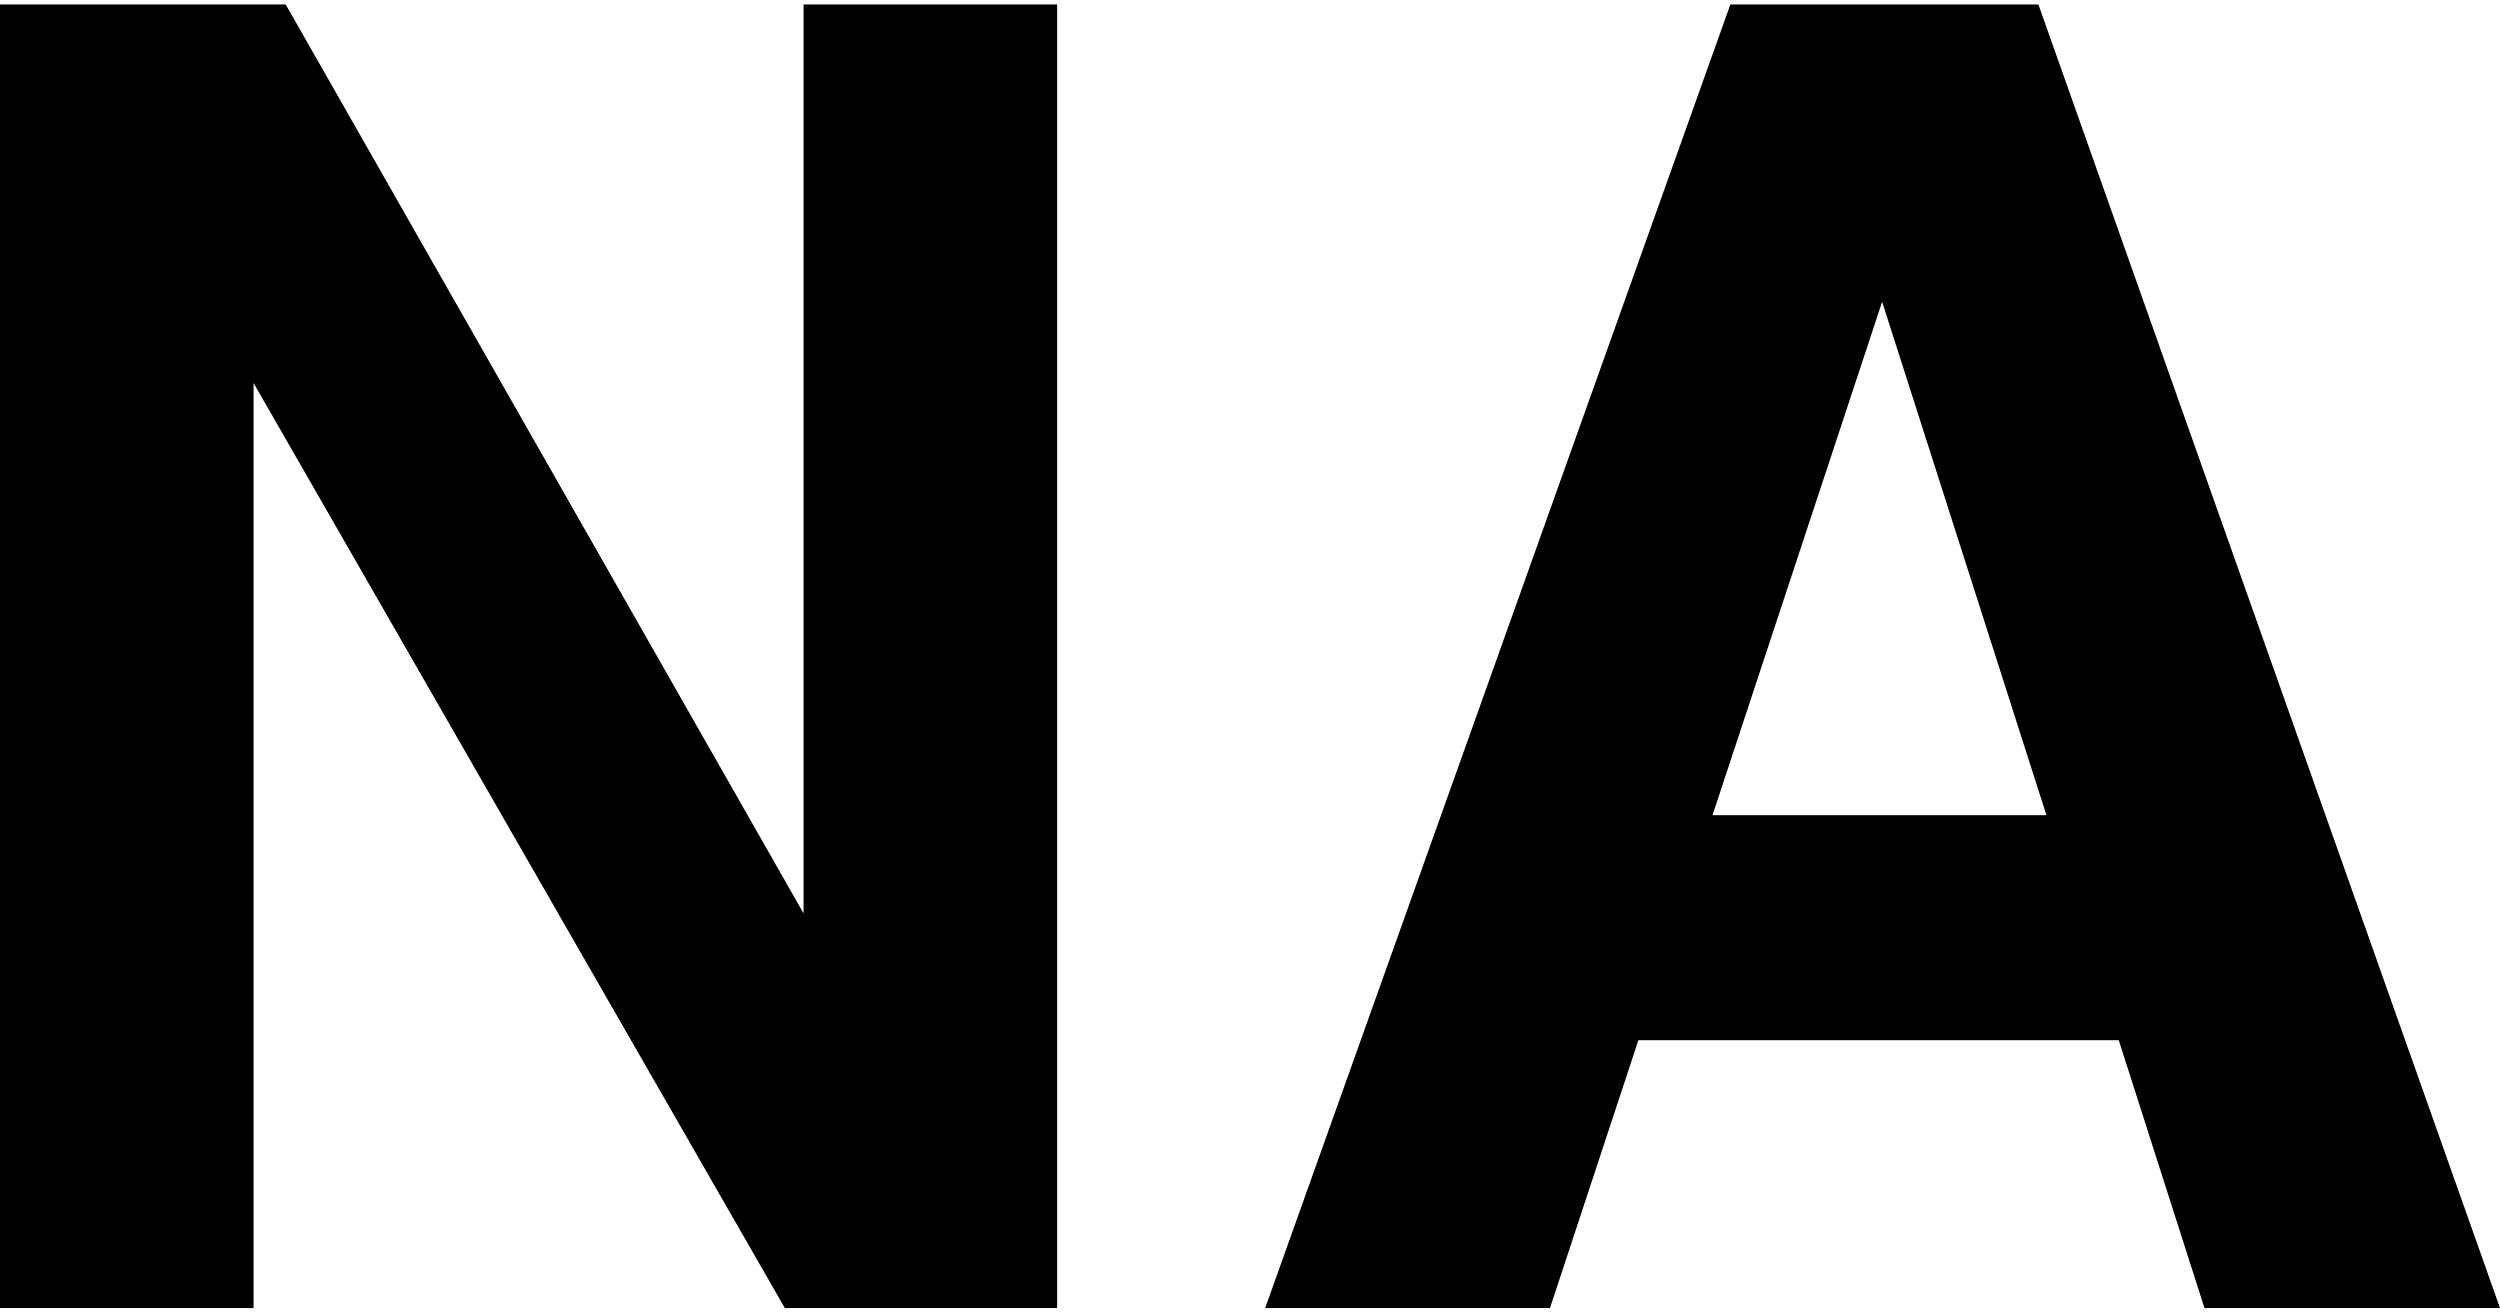
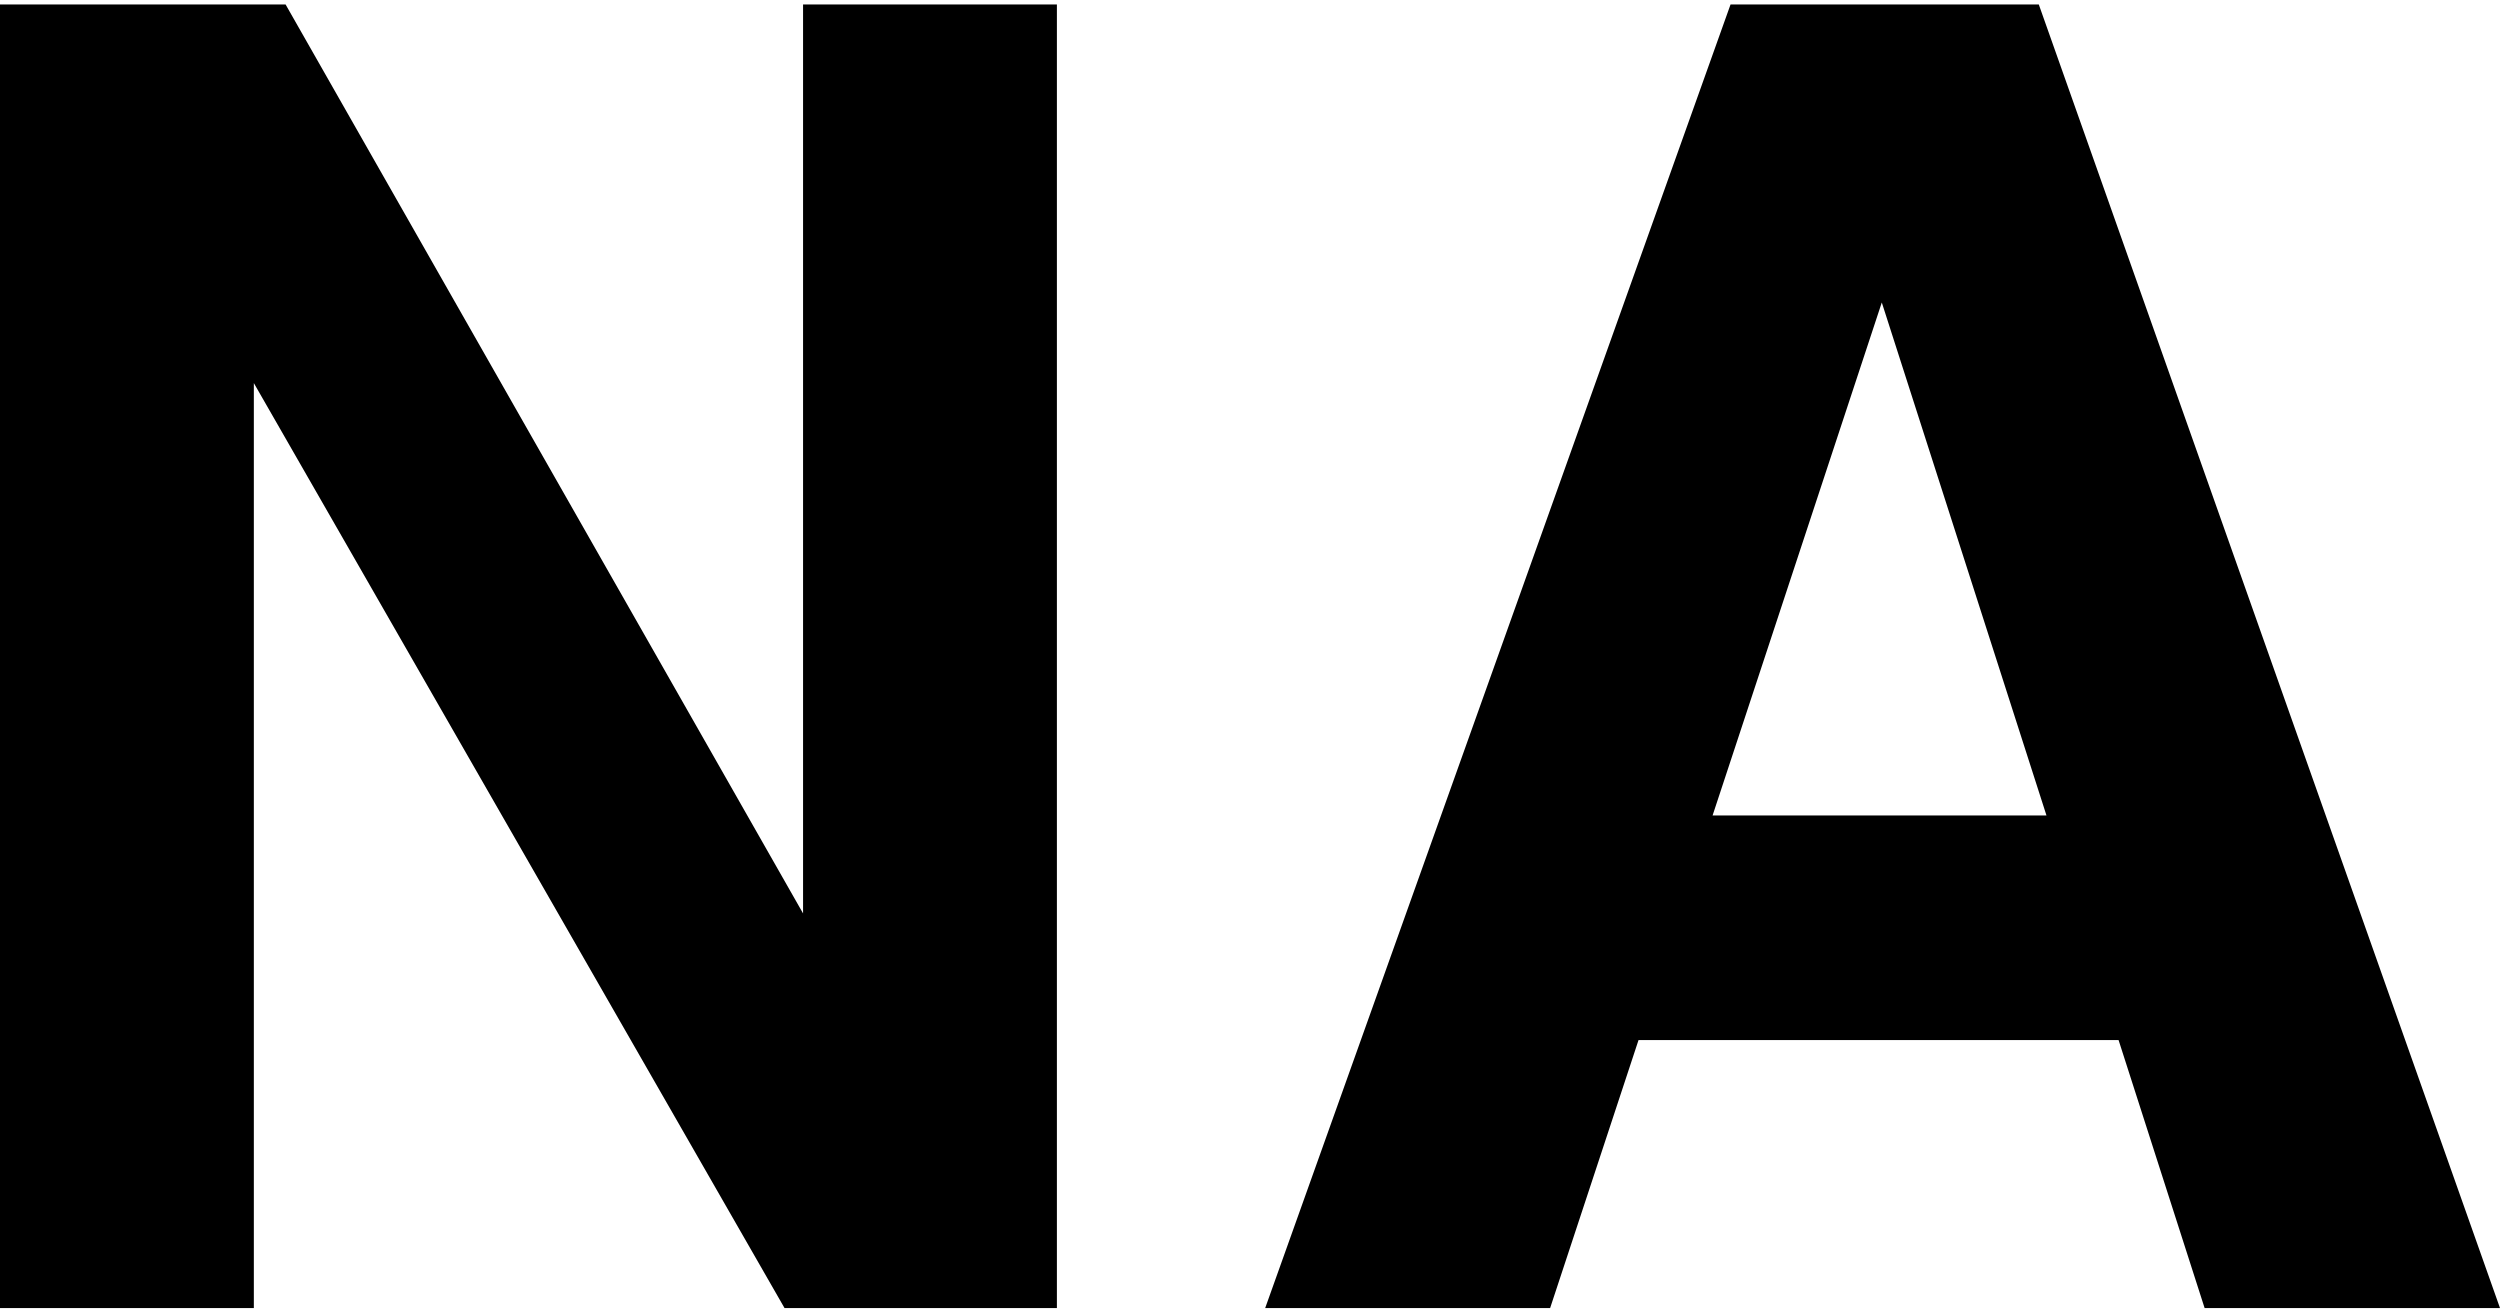
<svg xmlns="http://www.w3.org/2000/svg" version="1.1" id="na" x="0px" y="0px" viewBox="0 0 280 147" enable-background="new 0 0 280 147" xml:space="preserve">
-   <g>
-     <path d="M193.8,0.5h34.5l51.7,146h-33.1l-9.6-30h-53.8l-9.9,30h-31.9L193.8,0.5z M191.8,91.3h37.4l-18.4-57.5L191.8,91.3z" />
-     <path d="M0,0.5h32l58,101.8V0.5h28.4v146H87.9L28.4,42.9v103.6H0V0.5z" />
-   </g>
+   <path d="M193.822,0.497h34.522L280,146.503h-33.083l-9.636-30.012h-53.767l-9.9,30.012h-31.914L193.822,0.497z M191.81,91.329  h37.394l-18.443-57.451L191.81,91.329z" />
+   <path d="M0,0.497h31.984l57.959,101.806V0.497h28.429v146.007H87.868L28.43,42.905v103.598H0V0.497z" />
</svg>
